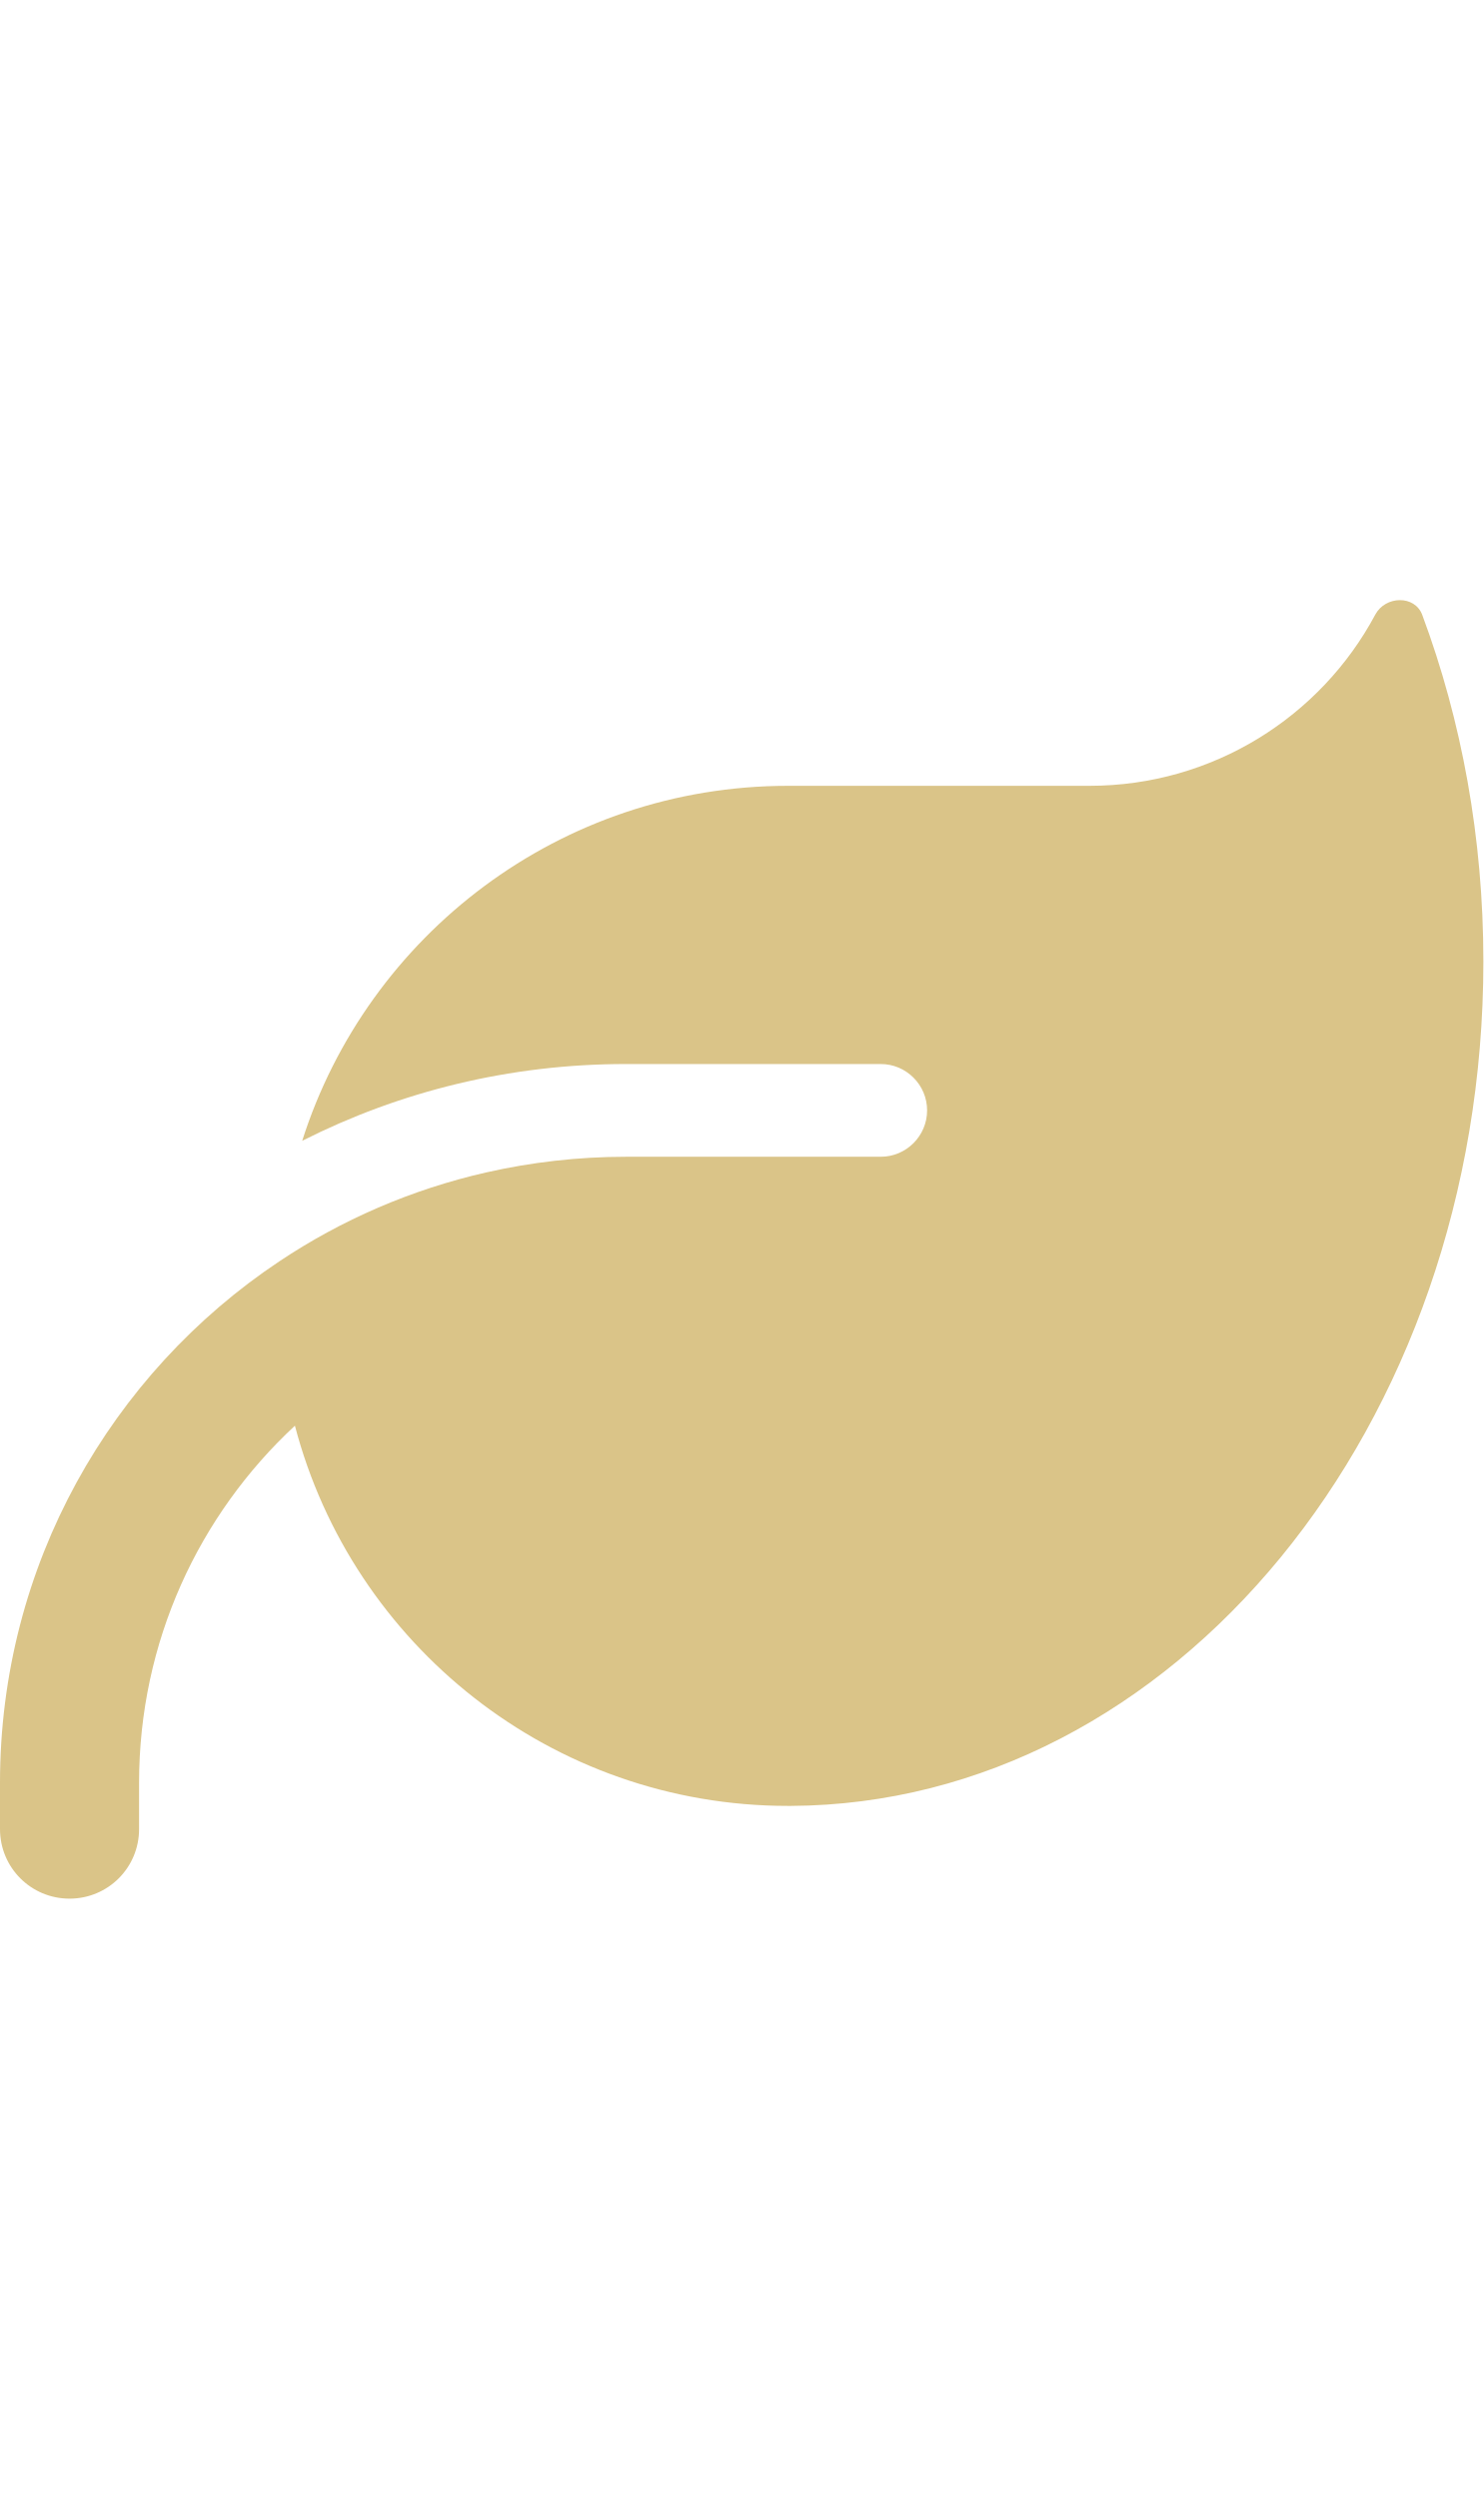
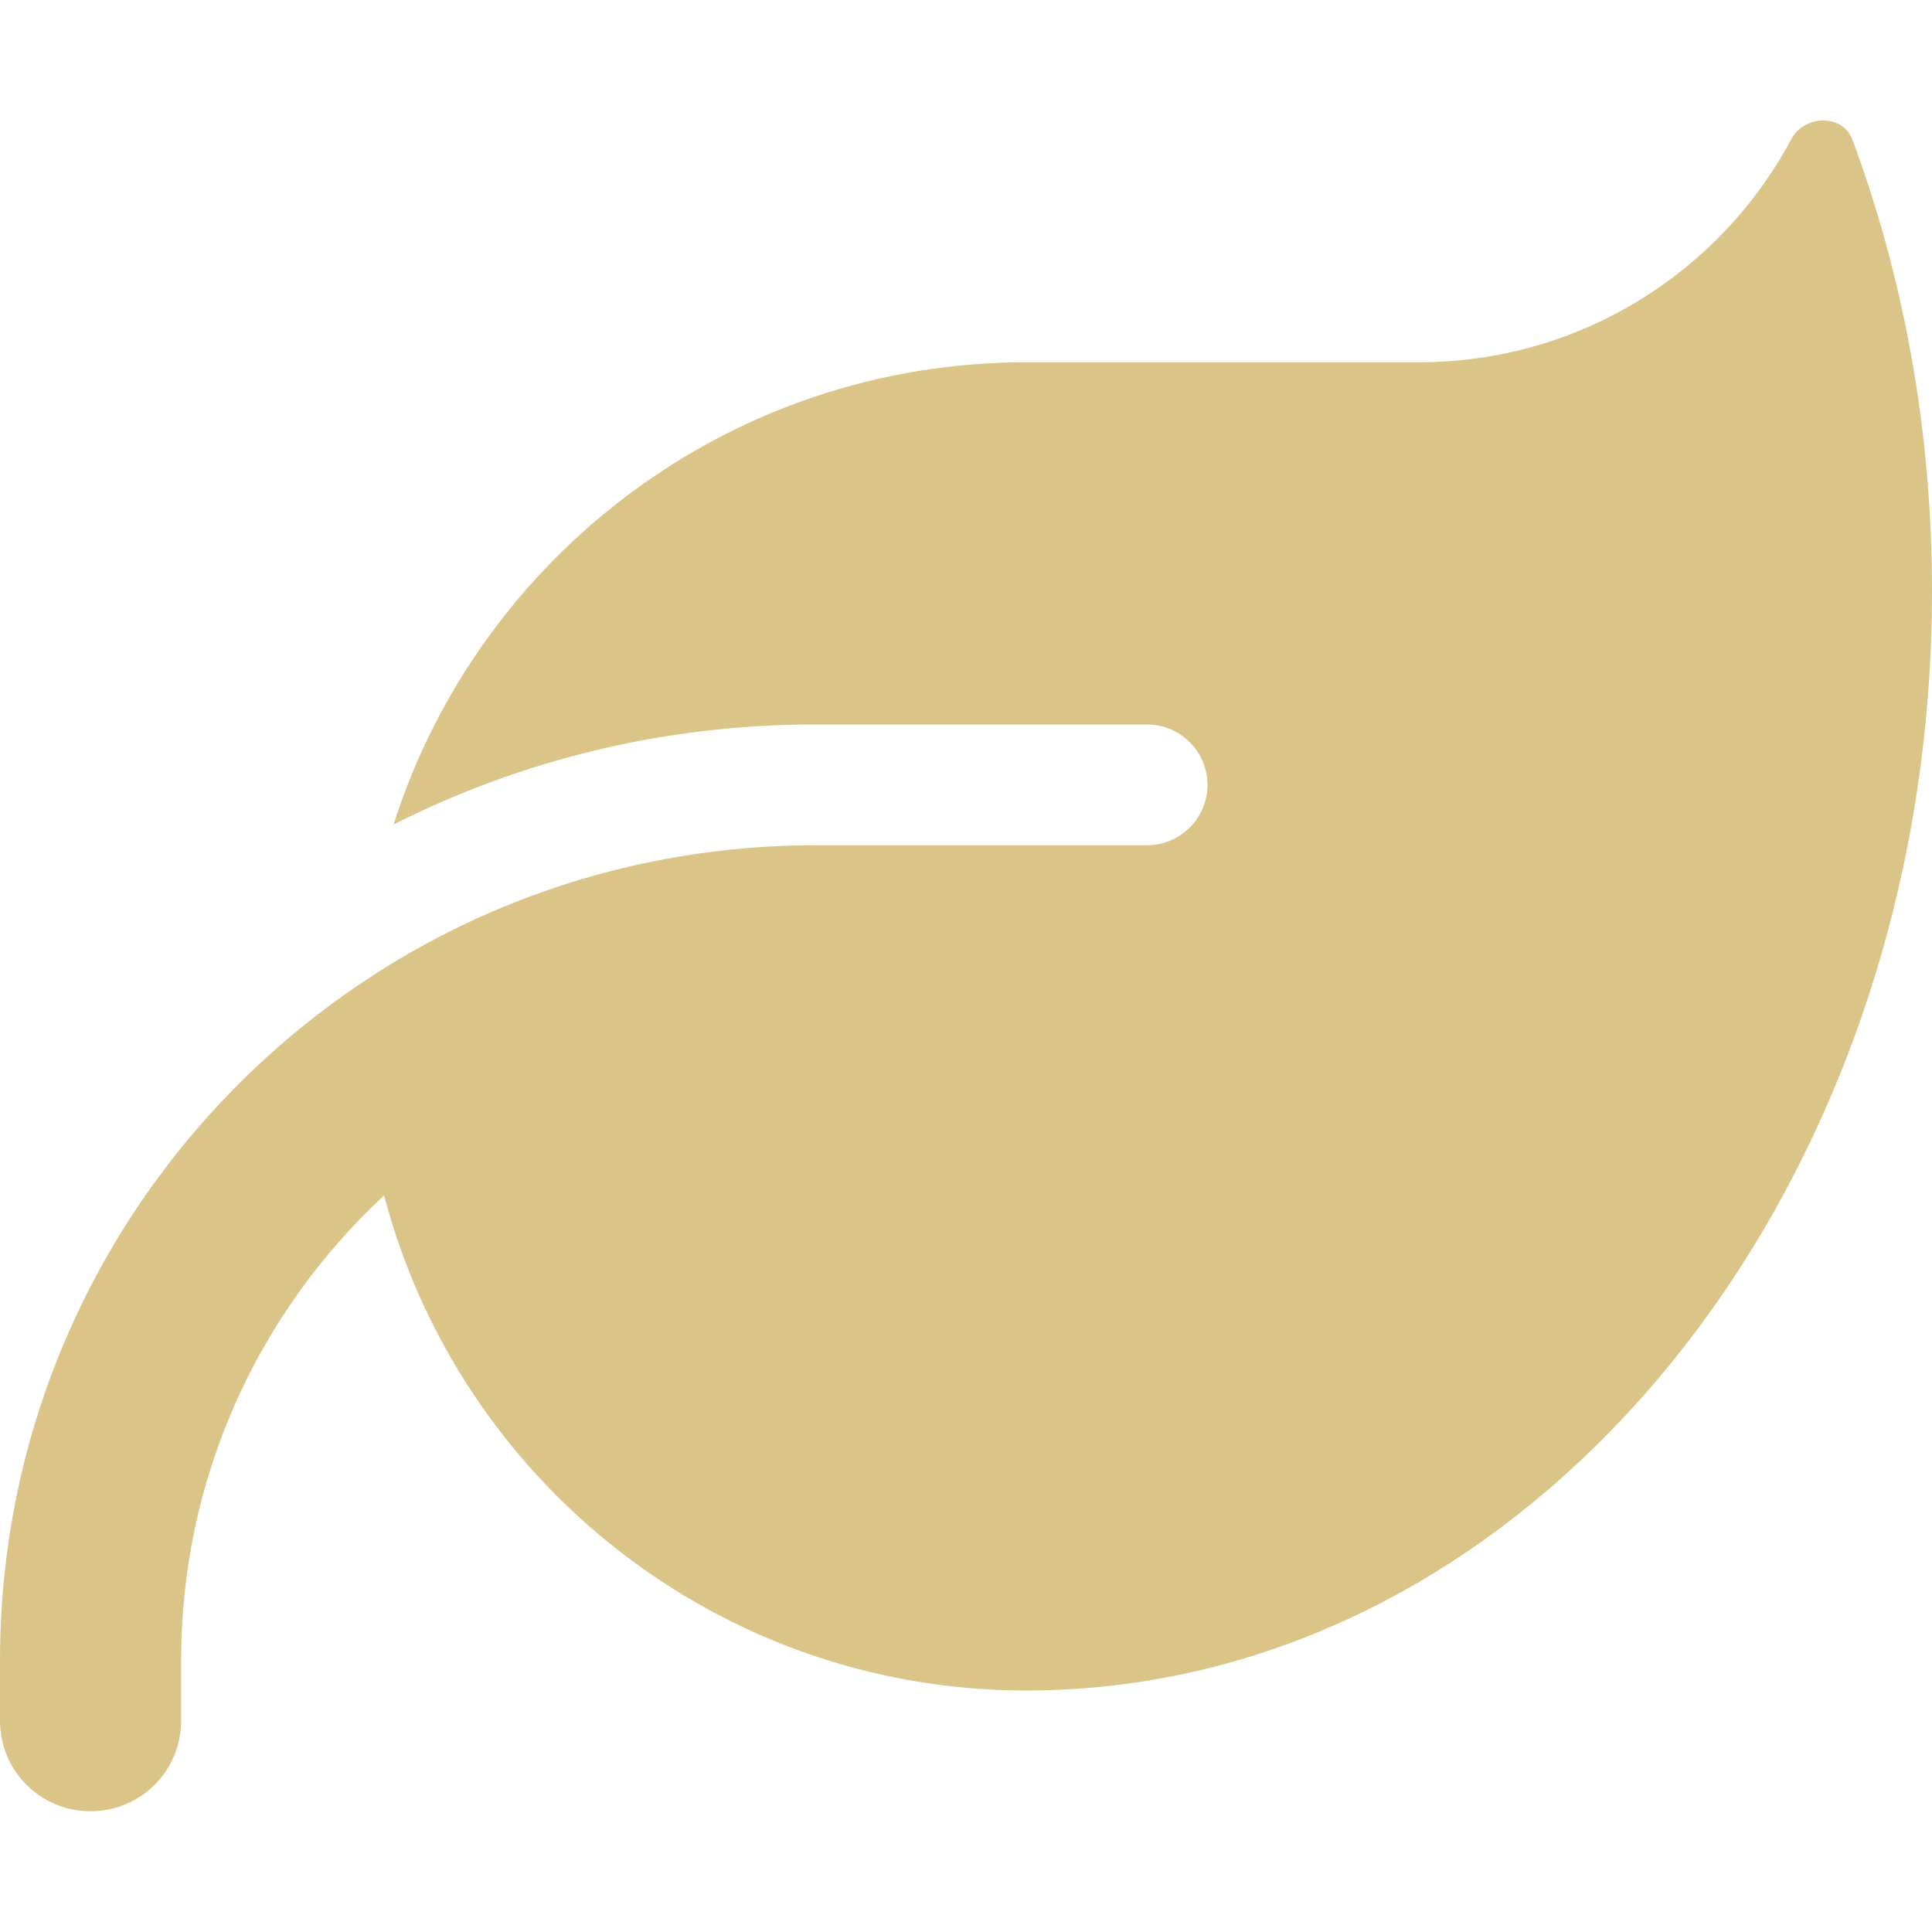
- <svg xmlns="http://www.w3.org/2000/svg" width="19" height="32" viewBox="0 0 32 32" fill="none">
+ <svg xmlns="http://www.w3.org/2000/svg" width="32" height="32" viewBox="0 0 32 32" fill="none">
  <path d="M17 6C12.088 6 7.931 9.219 6.519 13.656C8.619 12.594 10.988 12 13.5 12H19C19.55 12 20 12.45 20 13C20 13.55 19.55 14 19 14H13.5C12.463 14 11.456 14.119 10.488 14.338C8.869 14.706 7.362 15.363 6.025 16.256C2.394 18.675 0 22.806 0 27.5V28.5C0 29.331 0.669 30 1.5 30C2.331 30 3 29.331 3 28.5V27.5C3 24.456 4.294 21.719 6.362 19.8C7.6 24.519 11.894 28 17 28H17.062C25.319 27.956 32 19.819 32 9.788C32 7.125 31.531 4.594 30.681 2.313C30.519 1.881 29.887 1.9 29.669 2.306C28.494 4.506 26.169 6 23.5 6H17Z" fill="#DAC488" />
</svg>
